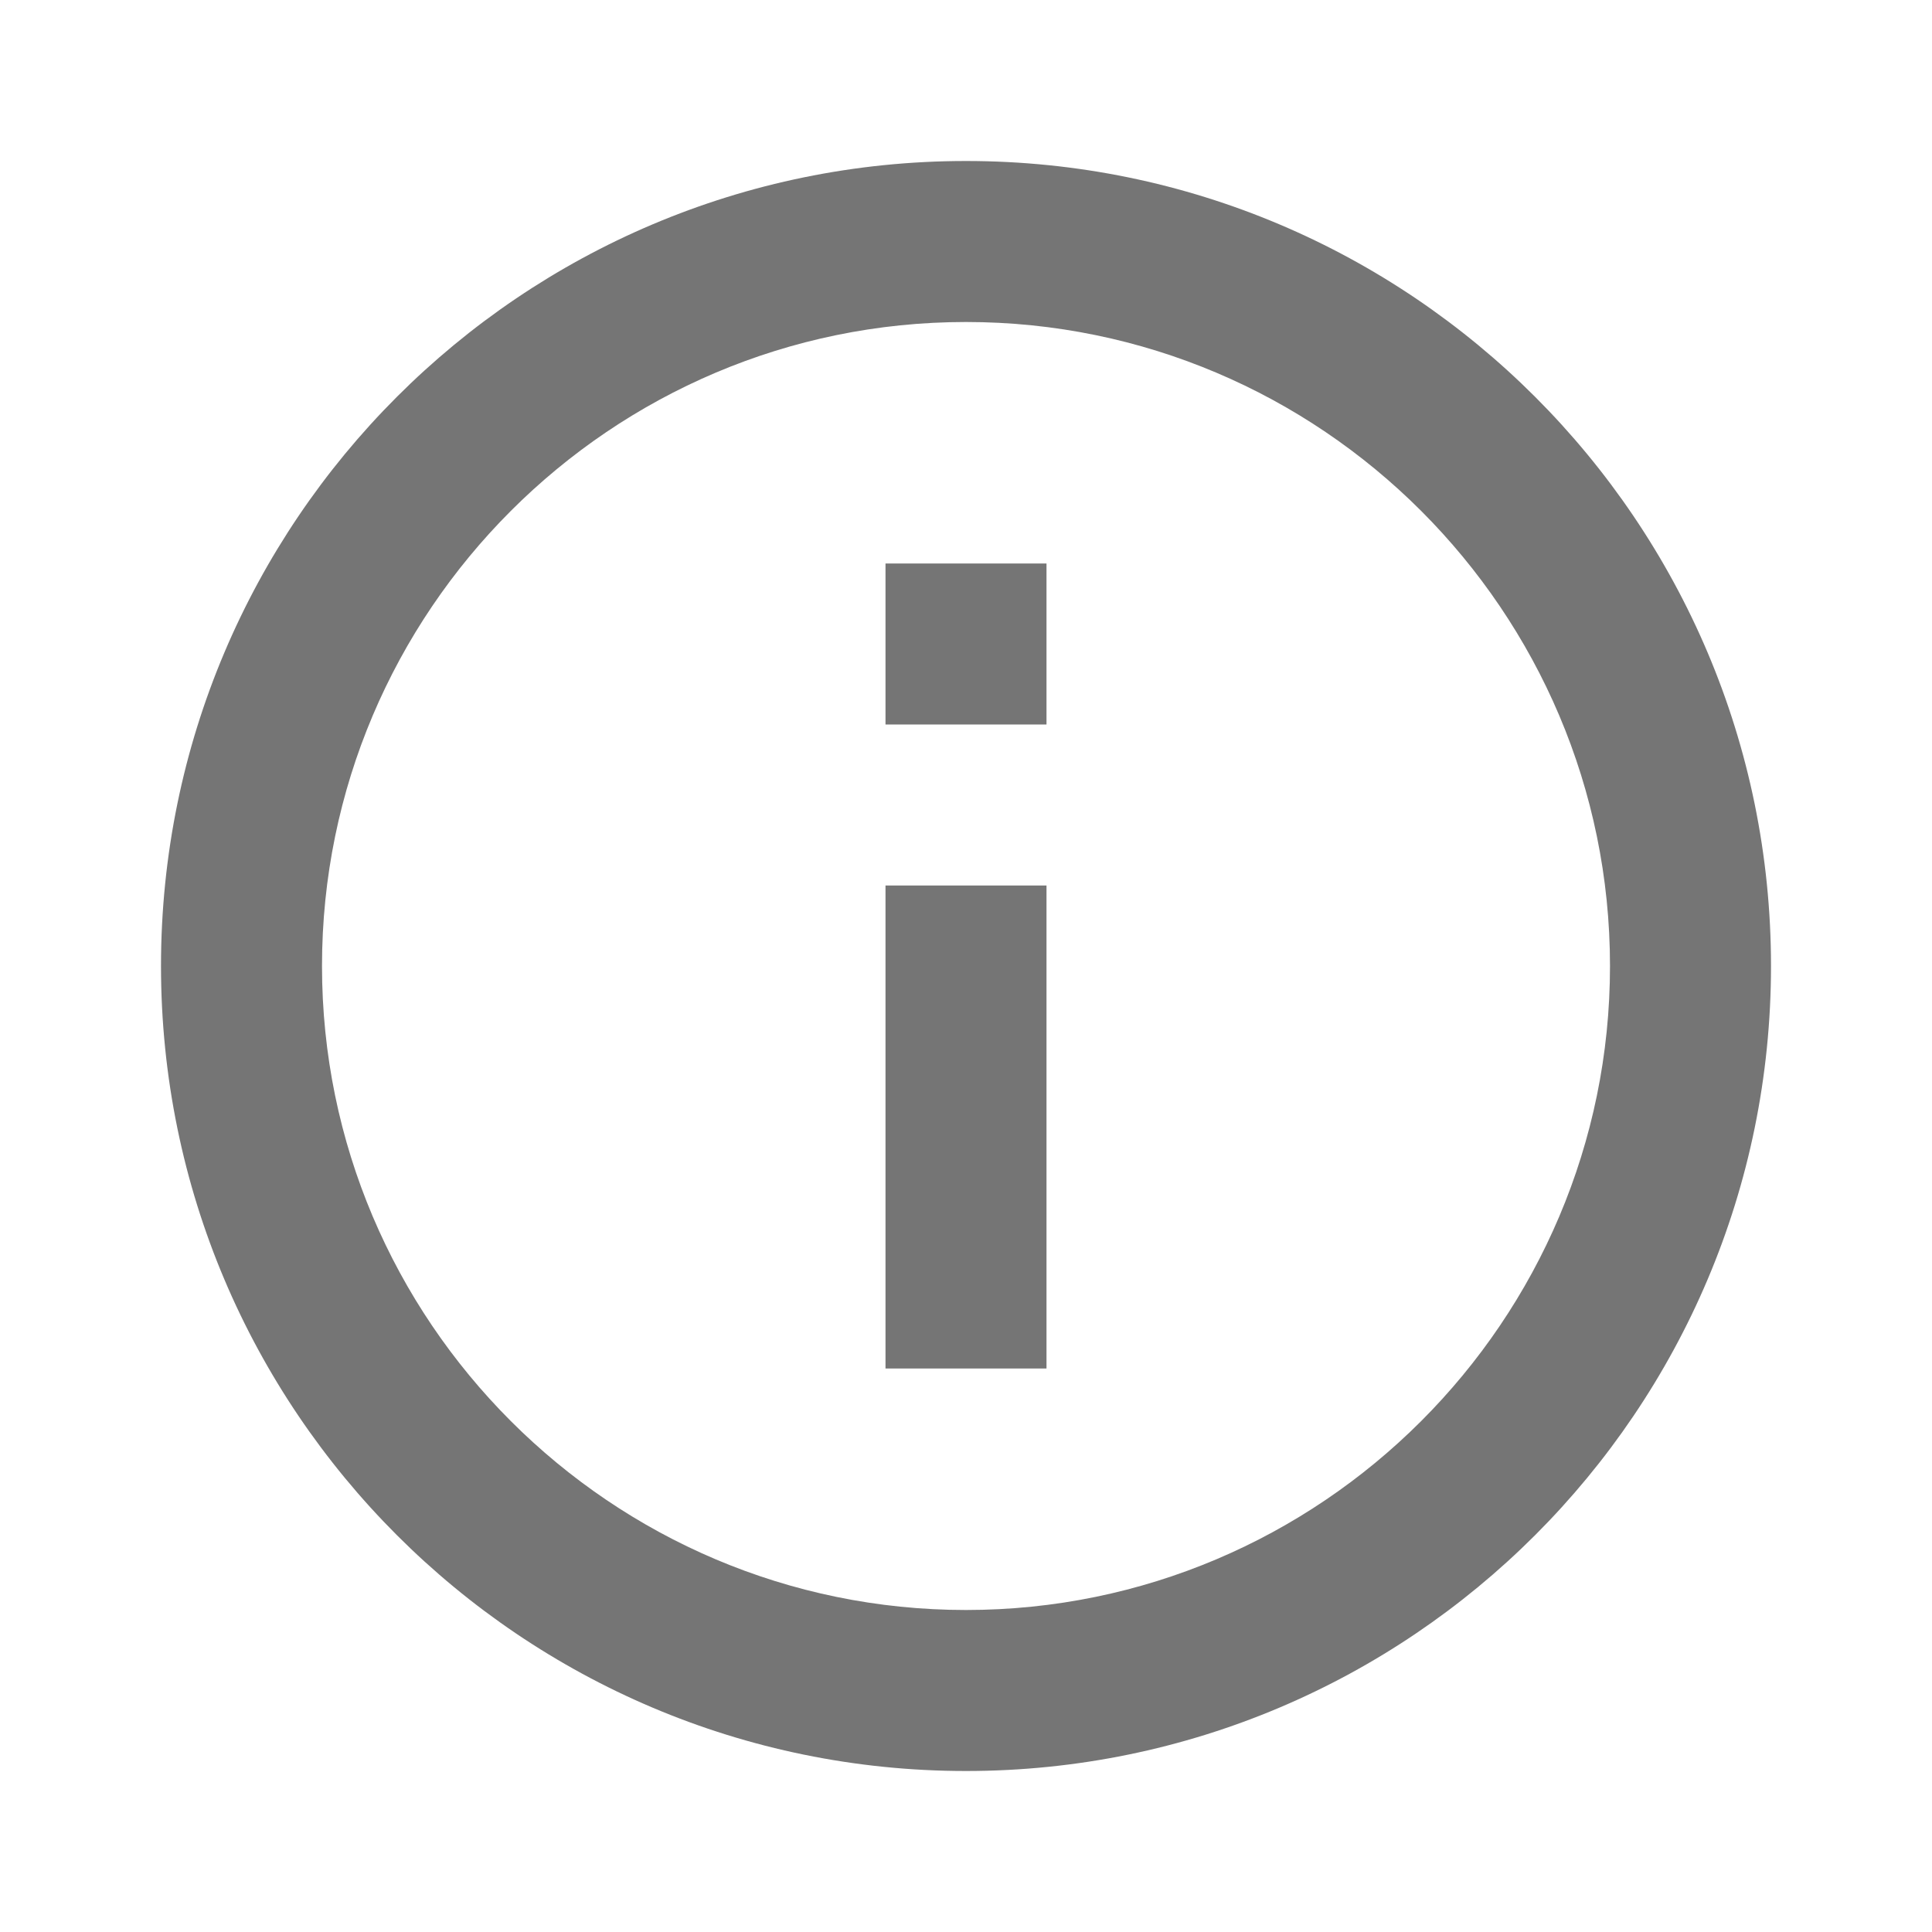
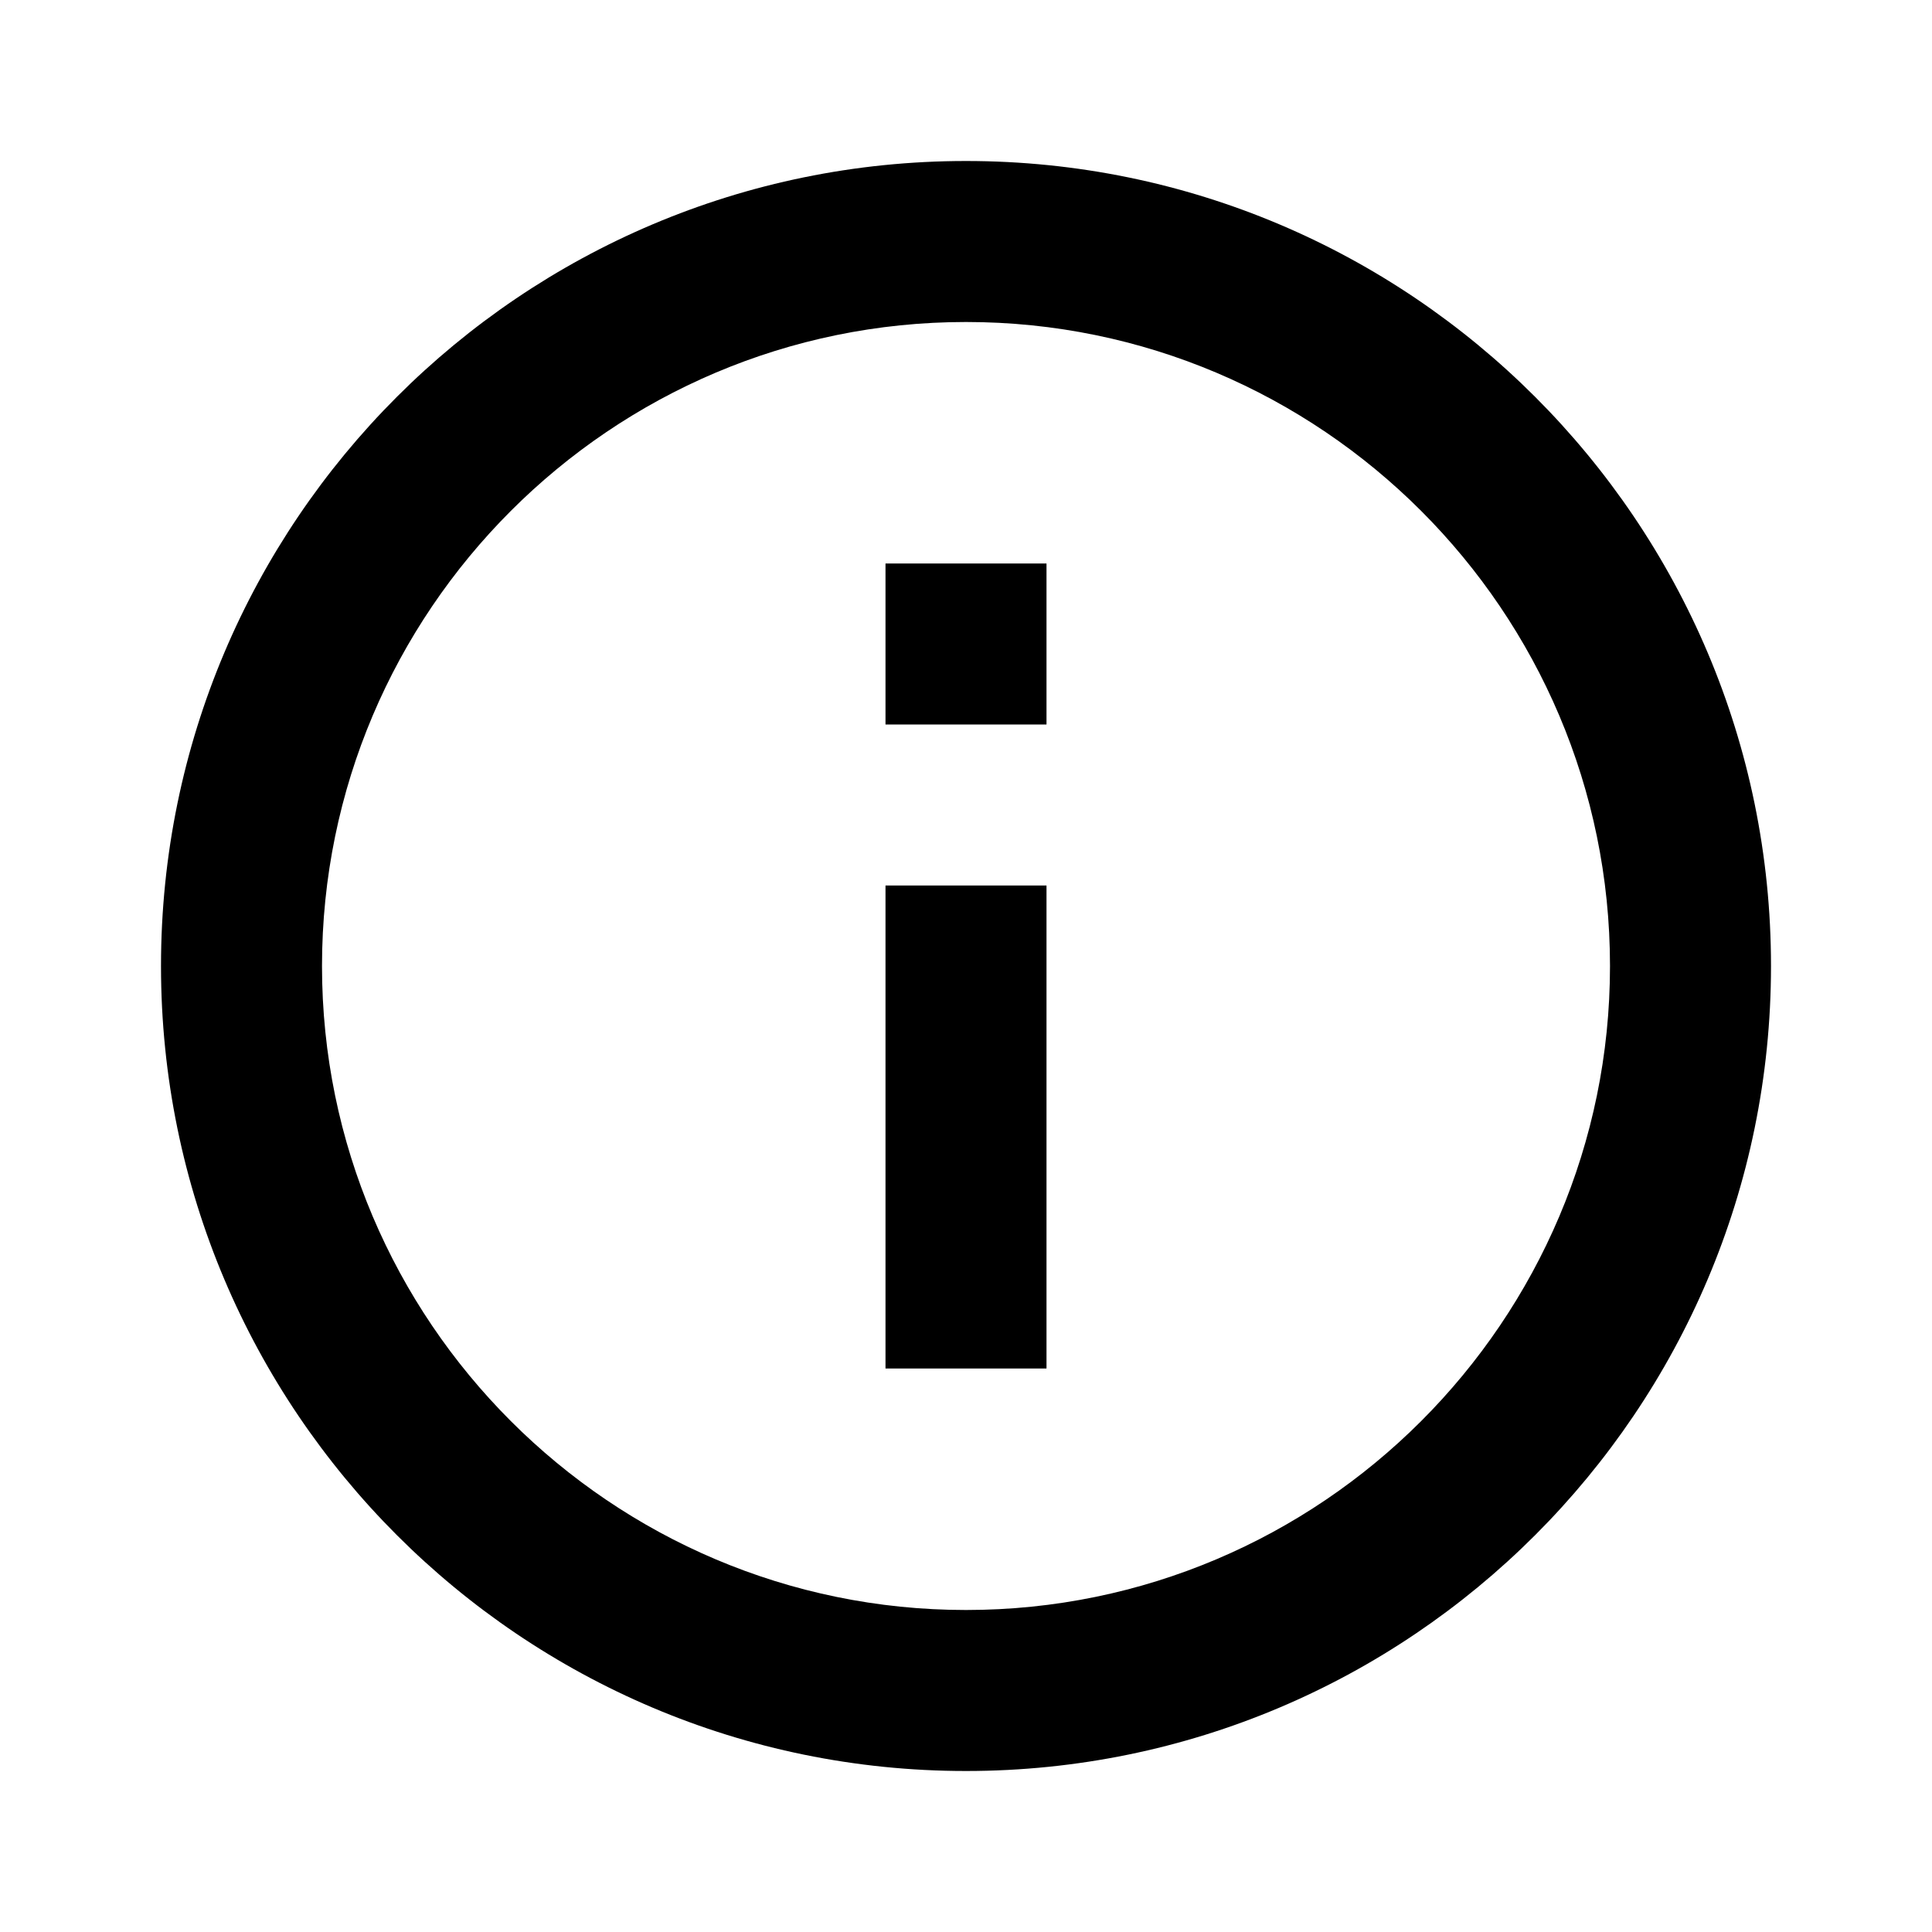
<svg xmlns="http://www.w3.org/2000/svg" width="24" height="24" viewBox="0 0 24 24">
  <g id="info_24px 2">
    <g id="Vector">
-       <path d="M11 7H13V9H11V7Z" fill="black" fill-opacity="0.54" />
-       <path d="M11 11H13V17H11V11Z" fill="black" fill-opacity="0.54" />
-       <path fill-rule="evenodd" clip-rule="evenodd" d="M2 12C2 6.48 6.48 2 12 2C17.52 2 22 6.48 22 12C22 17.52 17.52 22 12 22C6.48 22 2 17.52 2 12ZM4 12C4 16.41 7.59 20 12 20C16.41 20 20 16.41 20 12C20 7.59 16.41 4 12 4C7.59 4 4 7.59 4 12Z" fill="black" fill-opacity="0.54" />
+       <path d="M11 7H13V9H11V7Z" fill="black" />
+       <path d="M11 11H13V17H11V11Z" fill="black" />
+       <path fill-rule="evenodd" clip-rule="evenodd" d="M2 12C2 6.48 6.48 2 12 2C17.52 2 22 6.48 22 12C22 17.52 17.52 22 12 22C6.48 22 2 17.52 2 12ZM4 12C4 16.41 7.59 20 12 20C16.41 20 20 16.41 20 12C20 7.59 16.41 4 12 4C7.59 4 4 7.59 4 12Z" fill="black" />
    </g>
  </g>
</svg>
